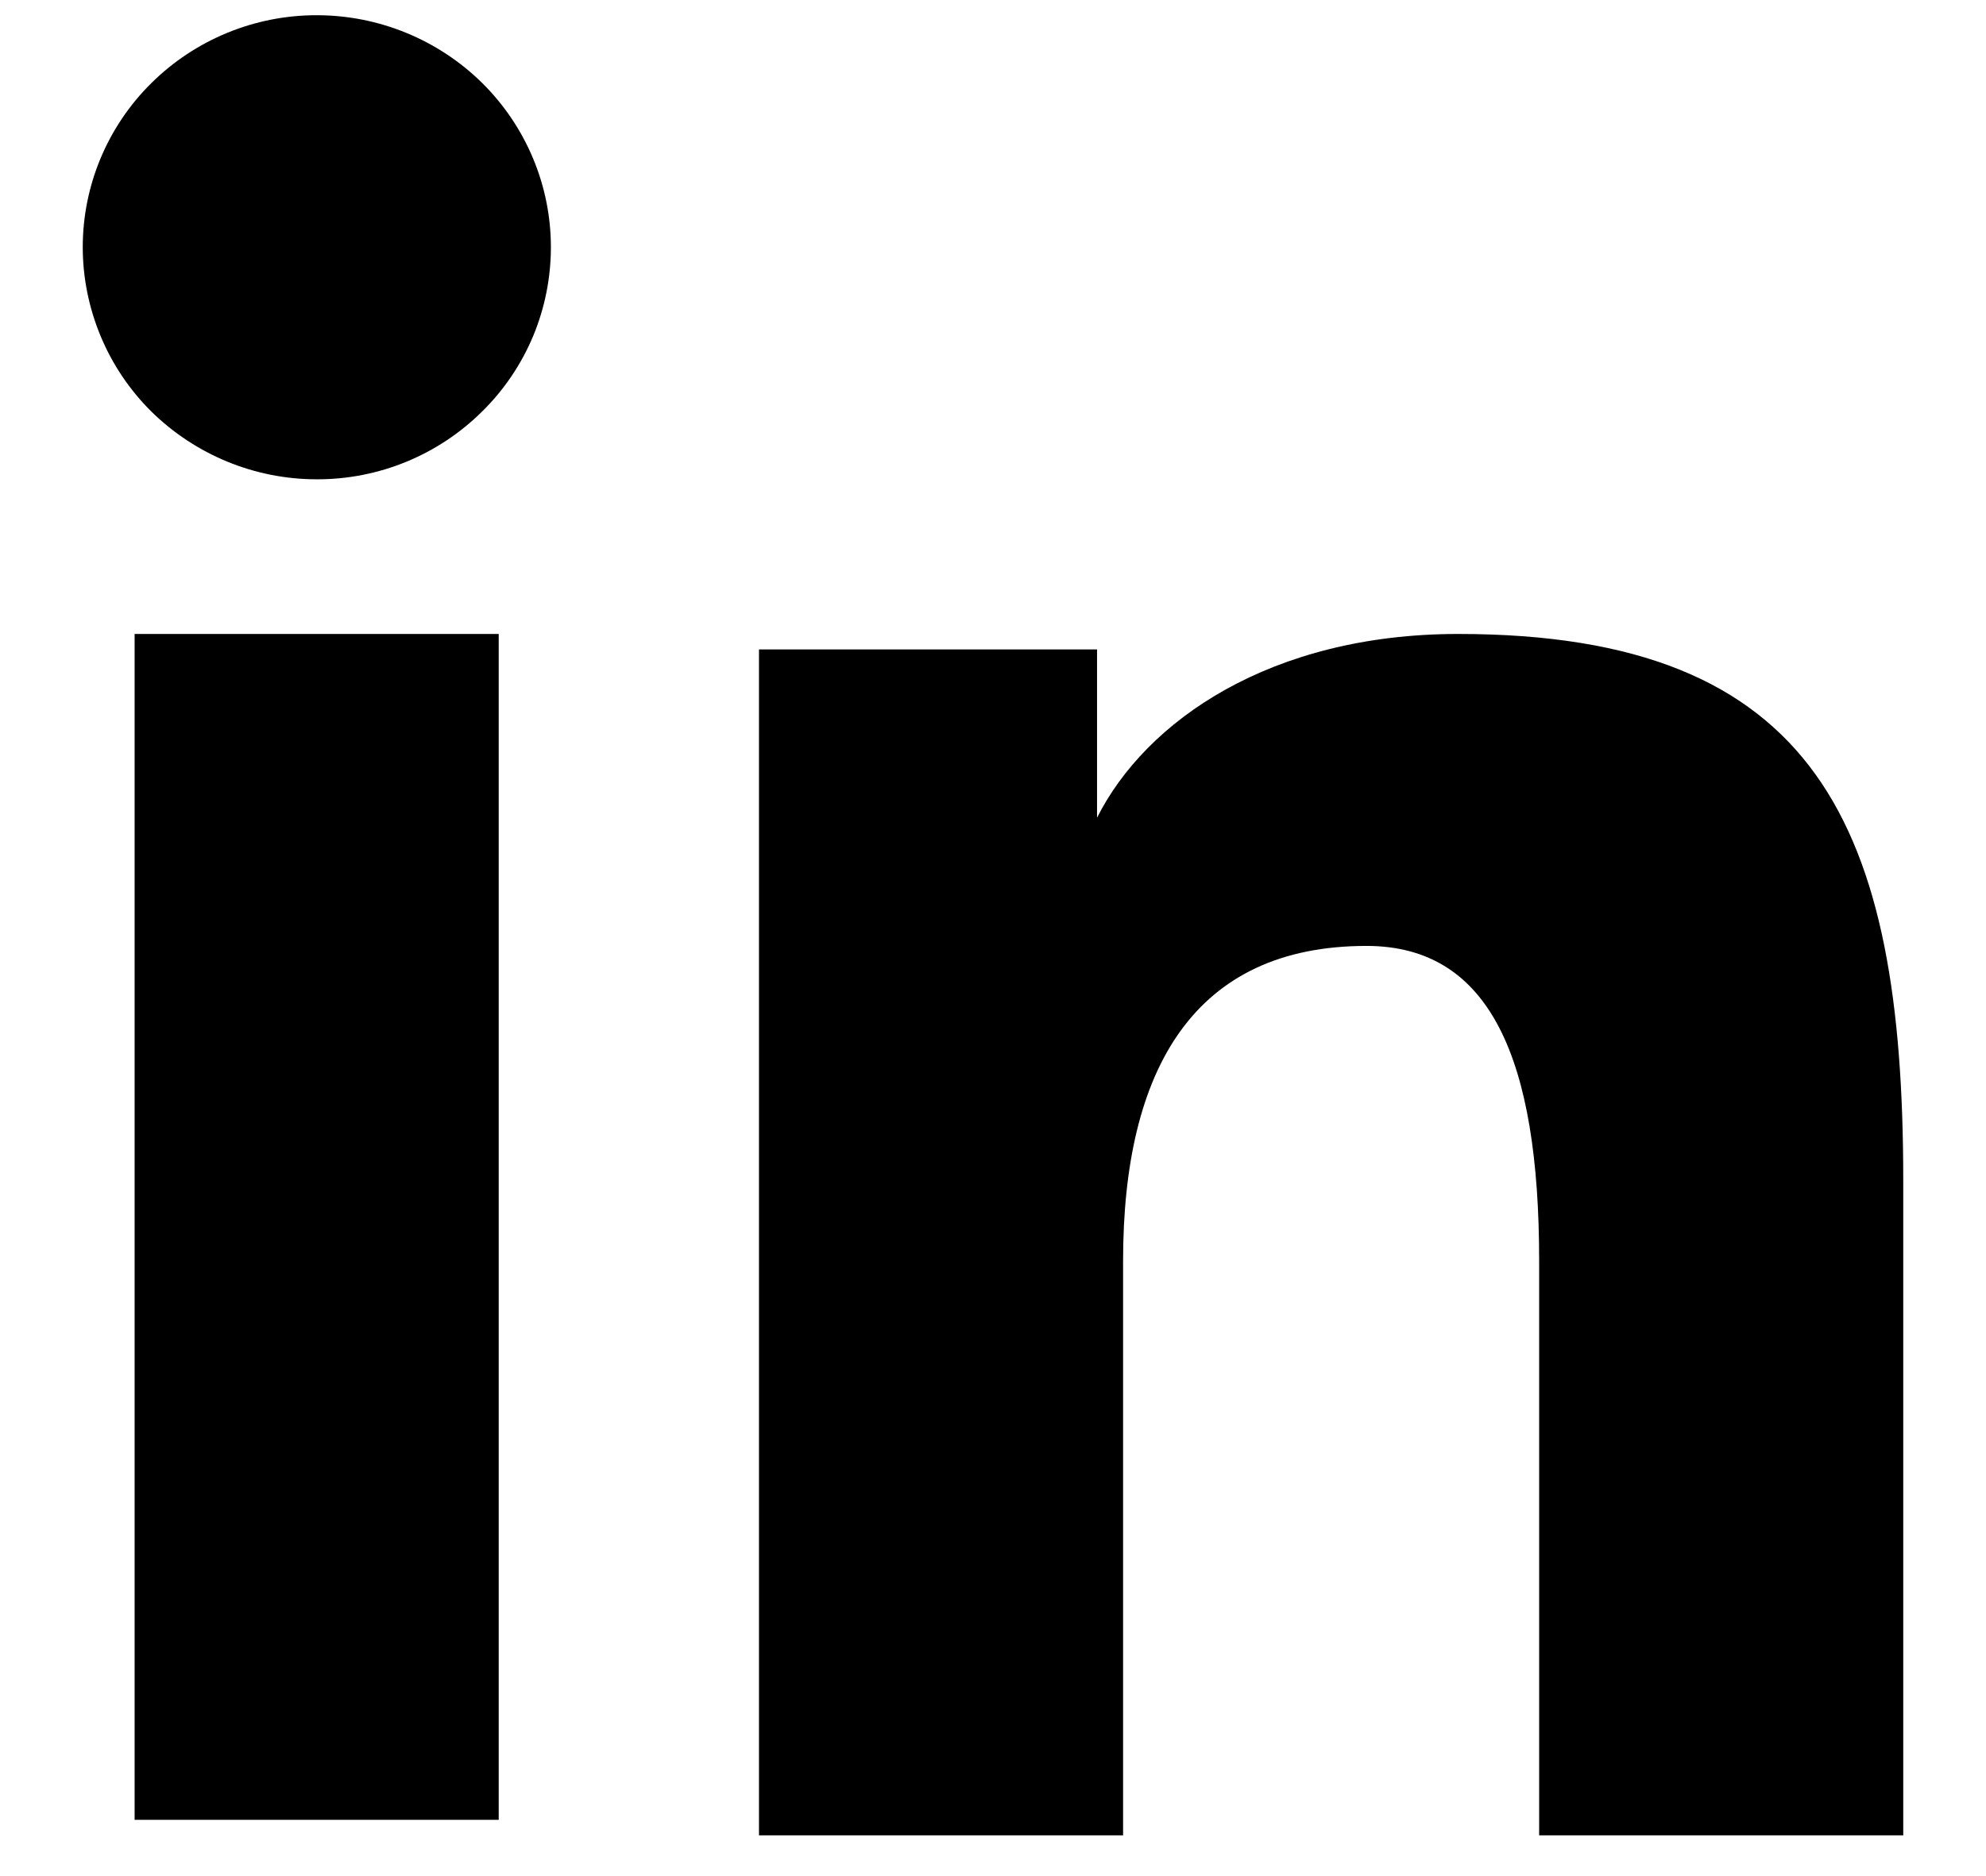
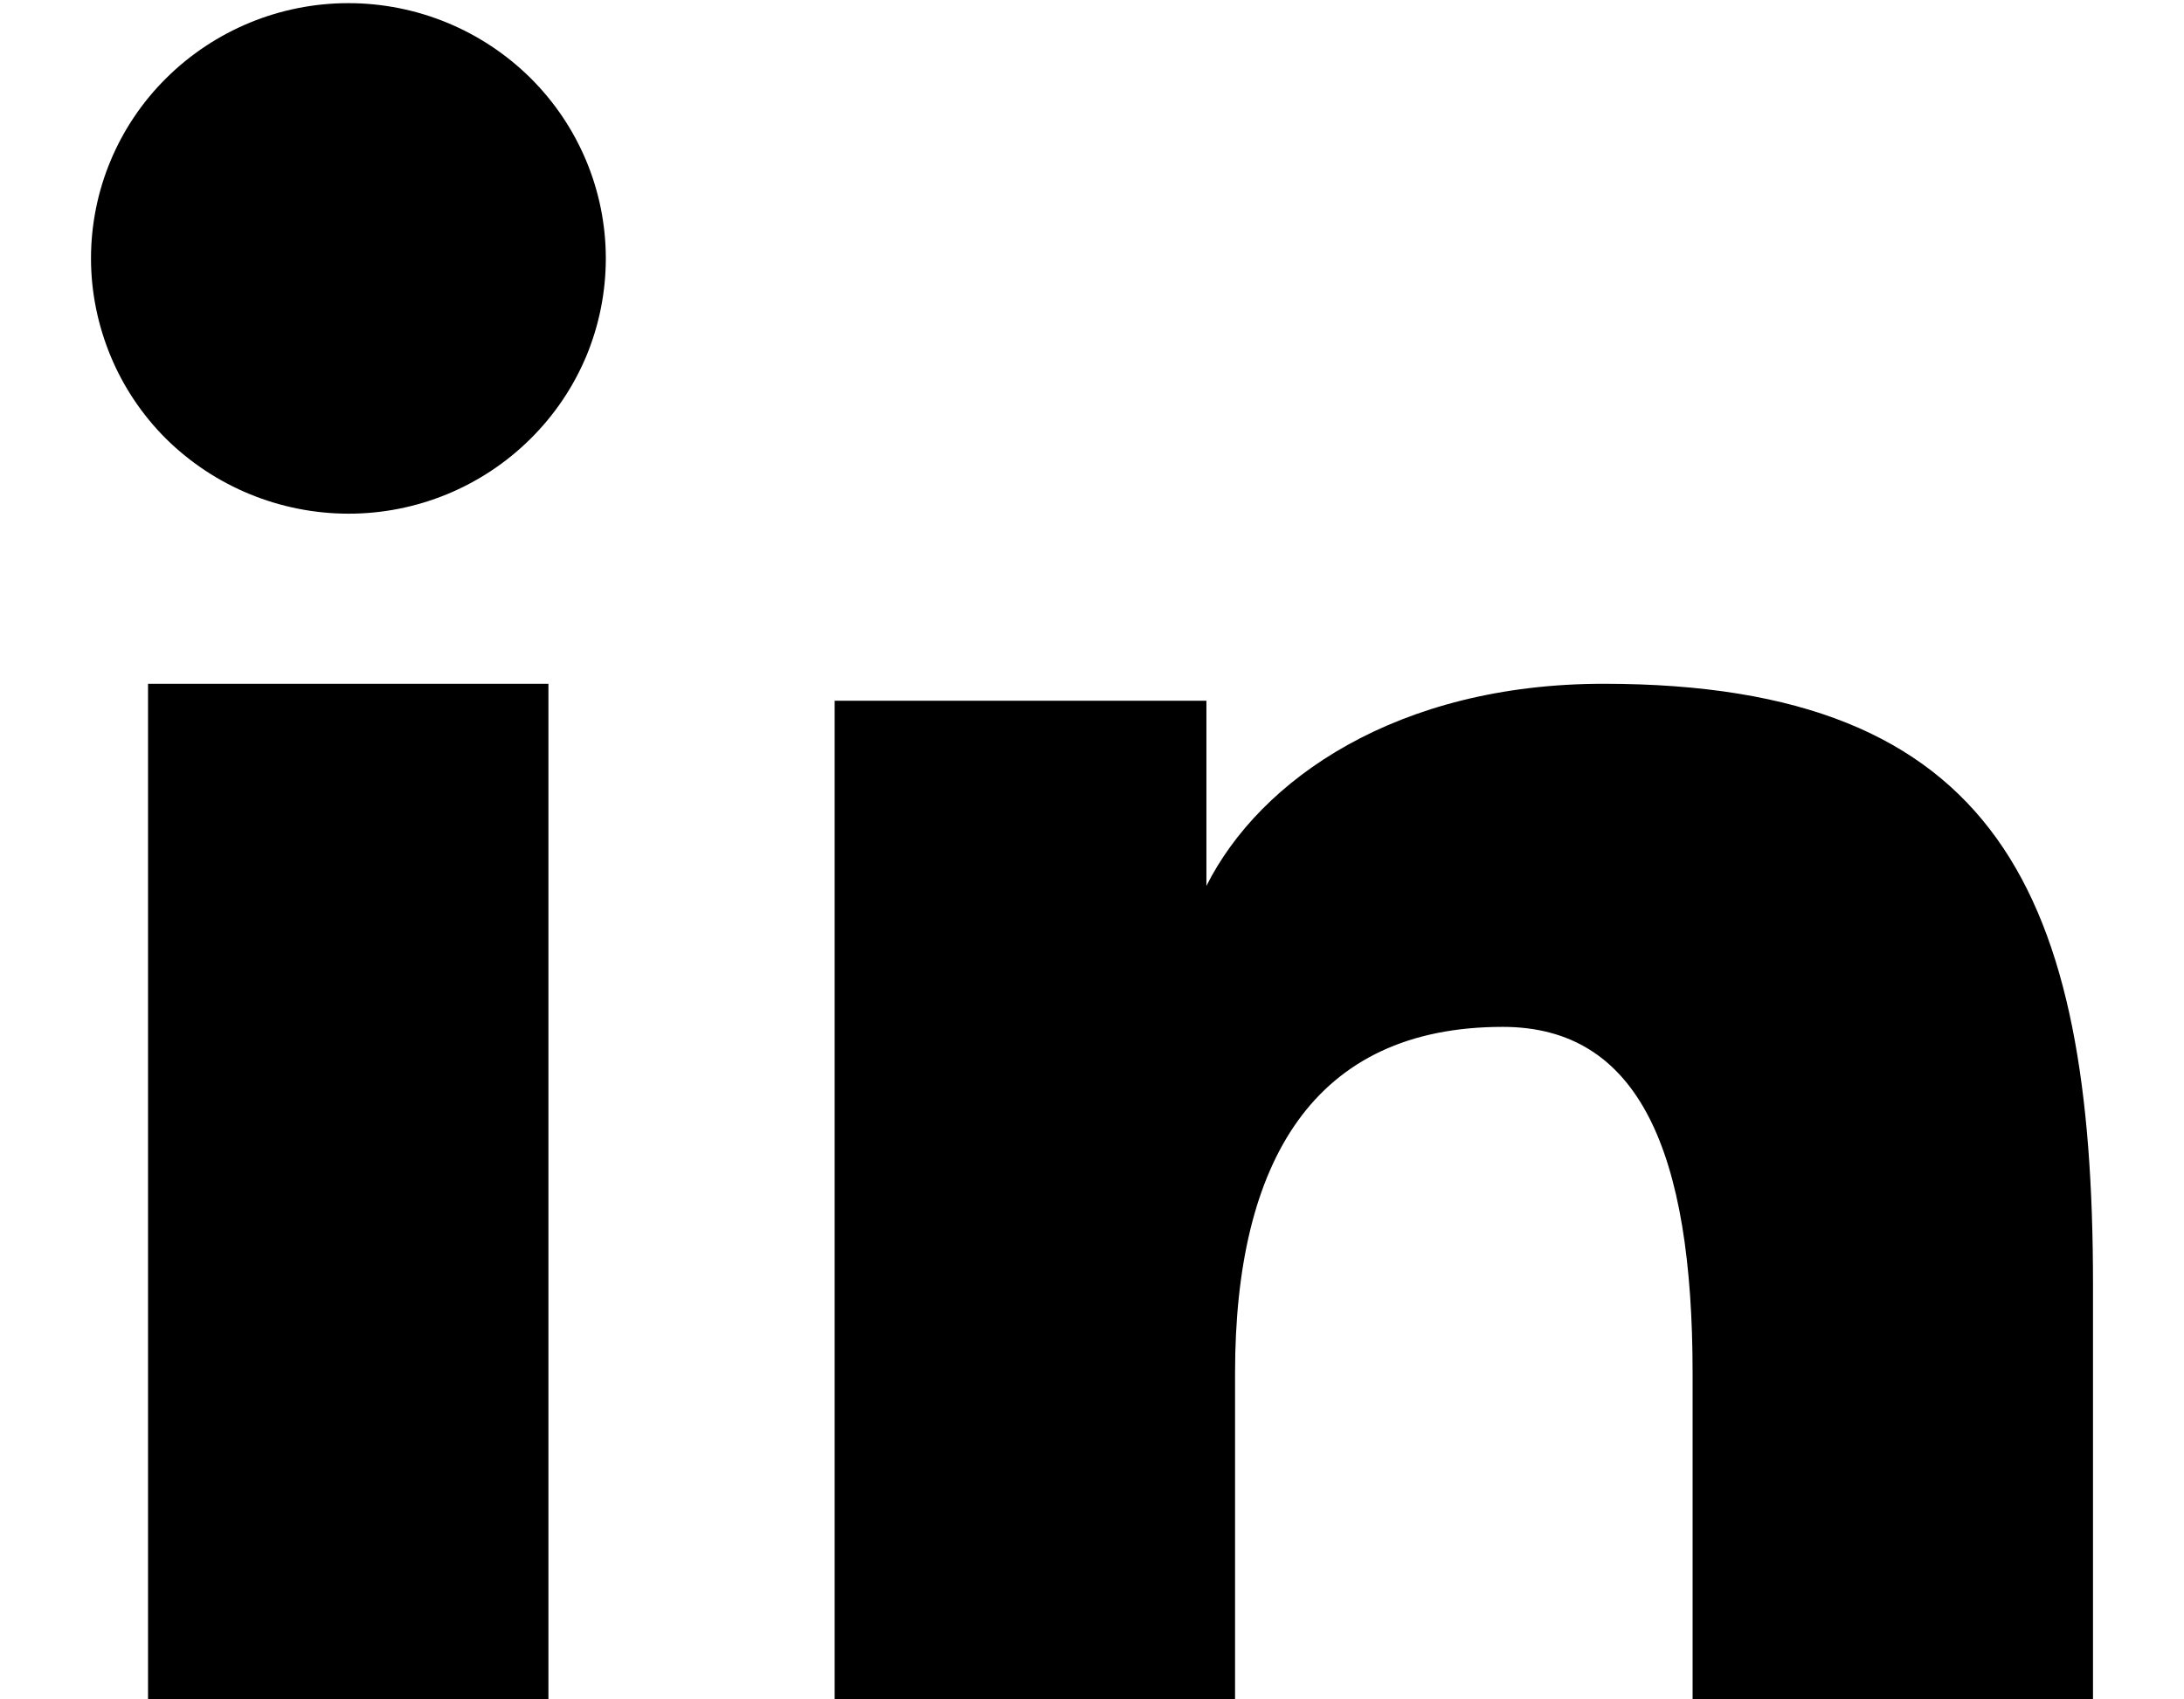
- <svg xmlns="http://www.w3.org/2000/svg" width="18" height="17" viewBox="0 0 18 17" fill="none">
-   <path fill-rule="evenodd" clip-rule="evenodd" d="M6.879 5.887H9.943V7.413C10.384 6.536 11.516 5.747 13.217 5.747C16.476 5.747 17.25 7.494 17.25 10.7V16.638H13.95V11.43C13.95 9.605 13.509 8.575 12.385 8.575C10.827 8.575 10.179 9.685 10.179 11.43V16.638H6.879V5.887ZM1.22 16.497H4.52V5.747H1.22V16.497ZM4.993 2.241C4.993 2.518 4.938 2.792 4.832 3.047C4.725 3.302 4.569 3.534 4.372 3.728C3.973 4.125 3.433 4.347 2.87 4.345C2.309 4.345 1.77 4.123 1.37 3.729C1.174 3.534 1.018 3.302 0.912 3.047C0.806 2.792 0.75 2.518 0.75 2.241C0.75 1.683 0.973 1.148 1.371 0.754C1.77 0.359 2.309 0.137 2.871 0.138C3.434 0.138 3.973 0.36 4.372 0.754C4.769 1.148 4.993 1.683 4.993 2.241Z" fill="black" />
+ <svg xmlns="http://www.w3.org/2000/svg" width="18" height="14" viewBox="0 0 18 14" fill="none">
+   <path fill-rule="evenodd" clip-rule="evenodd" d="M6.879 5.776H9.943V7.302C10.384 6.424 11.516 5.636 13.217 5.636C16.476 5.636 17.25 7.383 17.25 10.589V16.526H13.95V11.319C13.95 9.493 13.509 8.464 12.385 8.464C10.827 8.464 10.179 9.573 10.179 11.318V16.526H6.879V5.776ZM1.22 16.386H4.52V5.636H1.22V16.386ZM4.993 2.13C4.993 2.407 4.938 2.681 4.832 2.936C4.725 3.191 4.569 3.422 4.372 3.617C3.973 4.013 3.433 4.235 2.87 4.234C2.309 4.233 1.77 4.012 1.37 3.618C1.174 3.423 1.018 3.191 0.912 2.936C0.806 2.68 0.75 2.407 0.75 2.13C0.75 1.572 0.973 1.037 1.371 0.643C1.77 0.248 2.309 0.026 2.871 0.026C3.434 0.026 3.973 0.248 4.372 0.643C4.769 1.037 4.993 1.572 4.993 2.13Z" fill="black" />
</svg>
